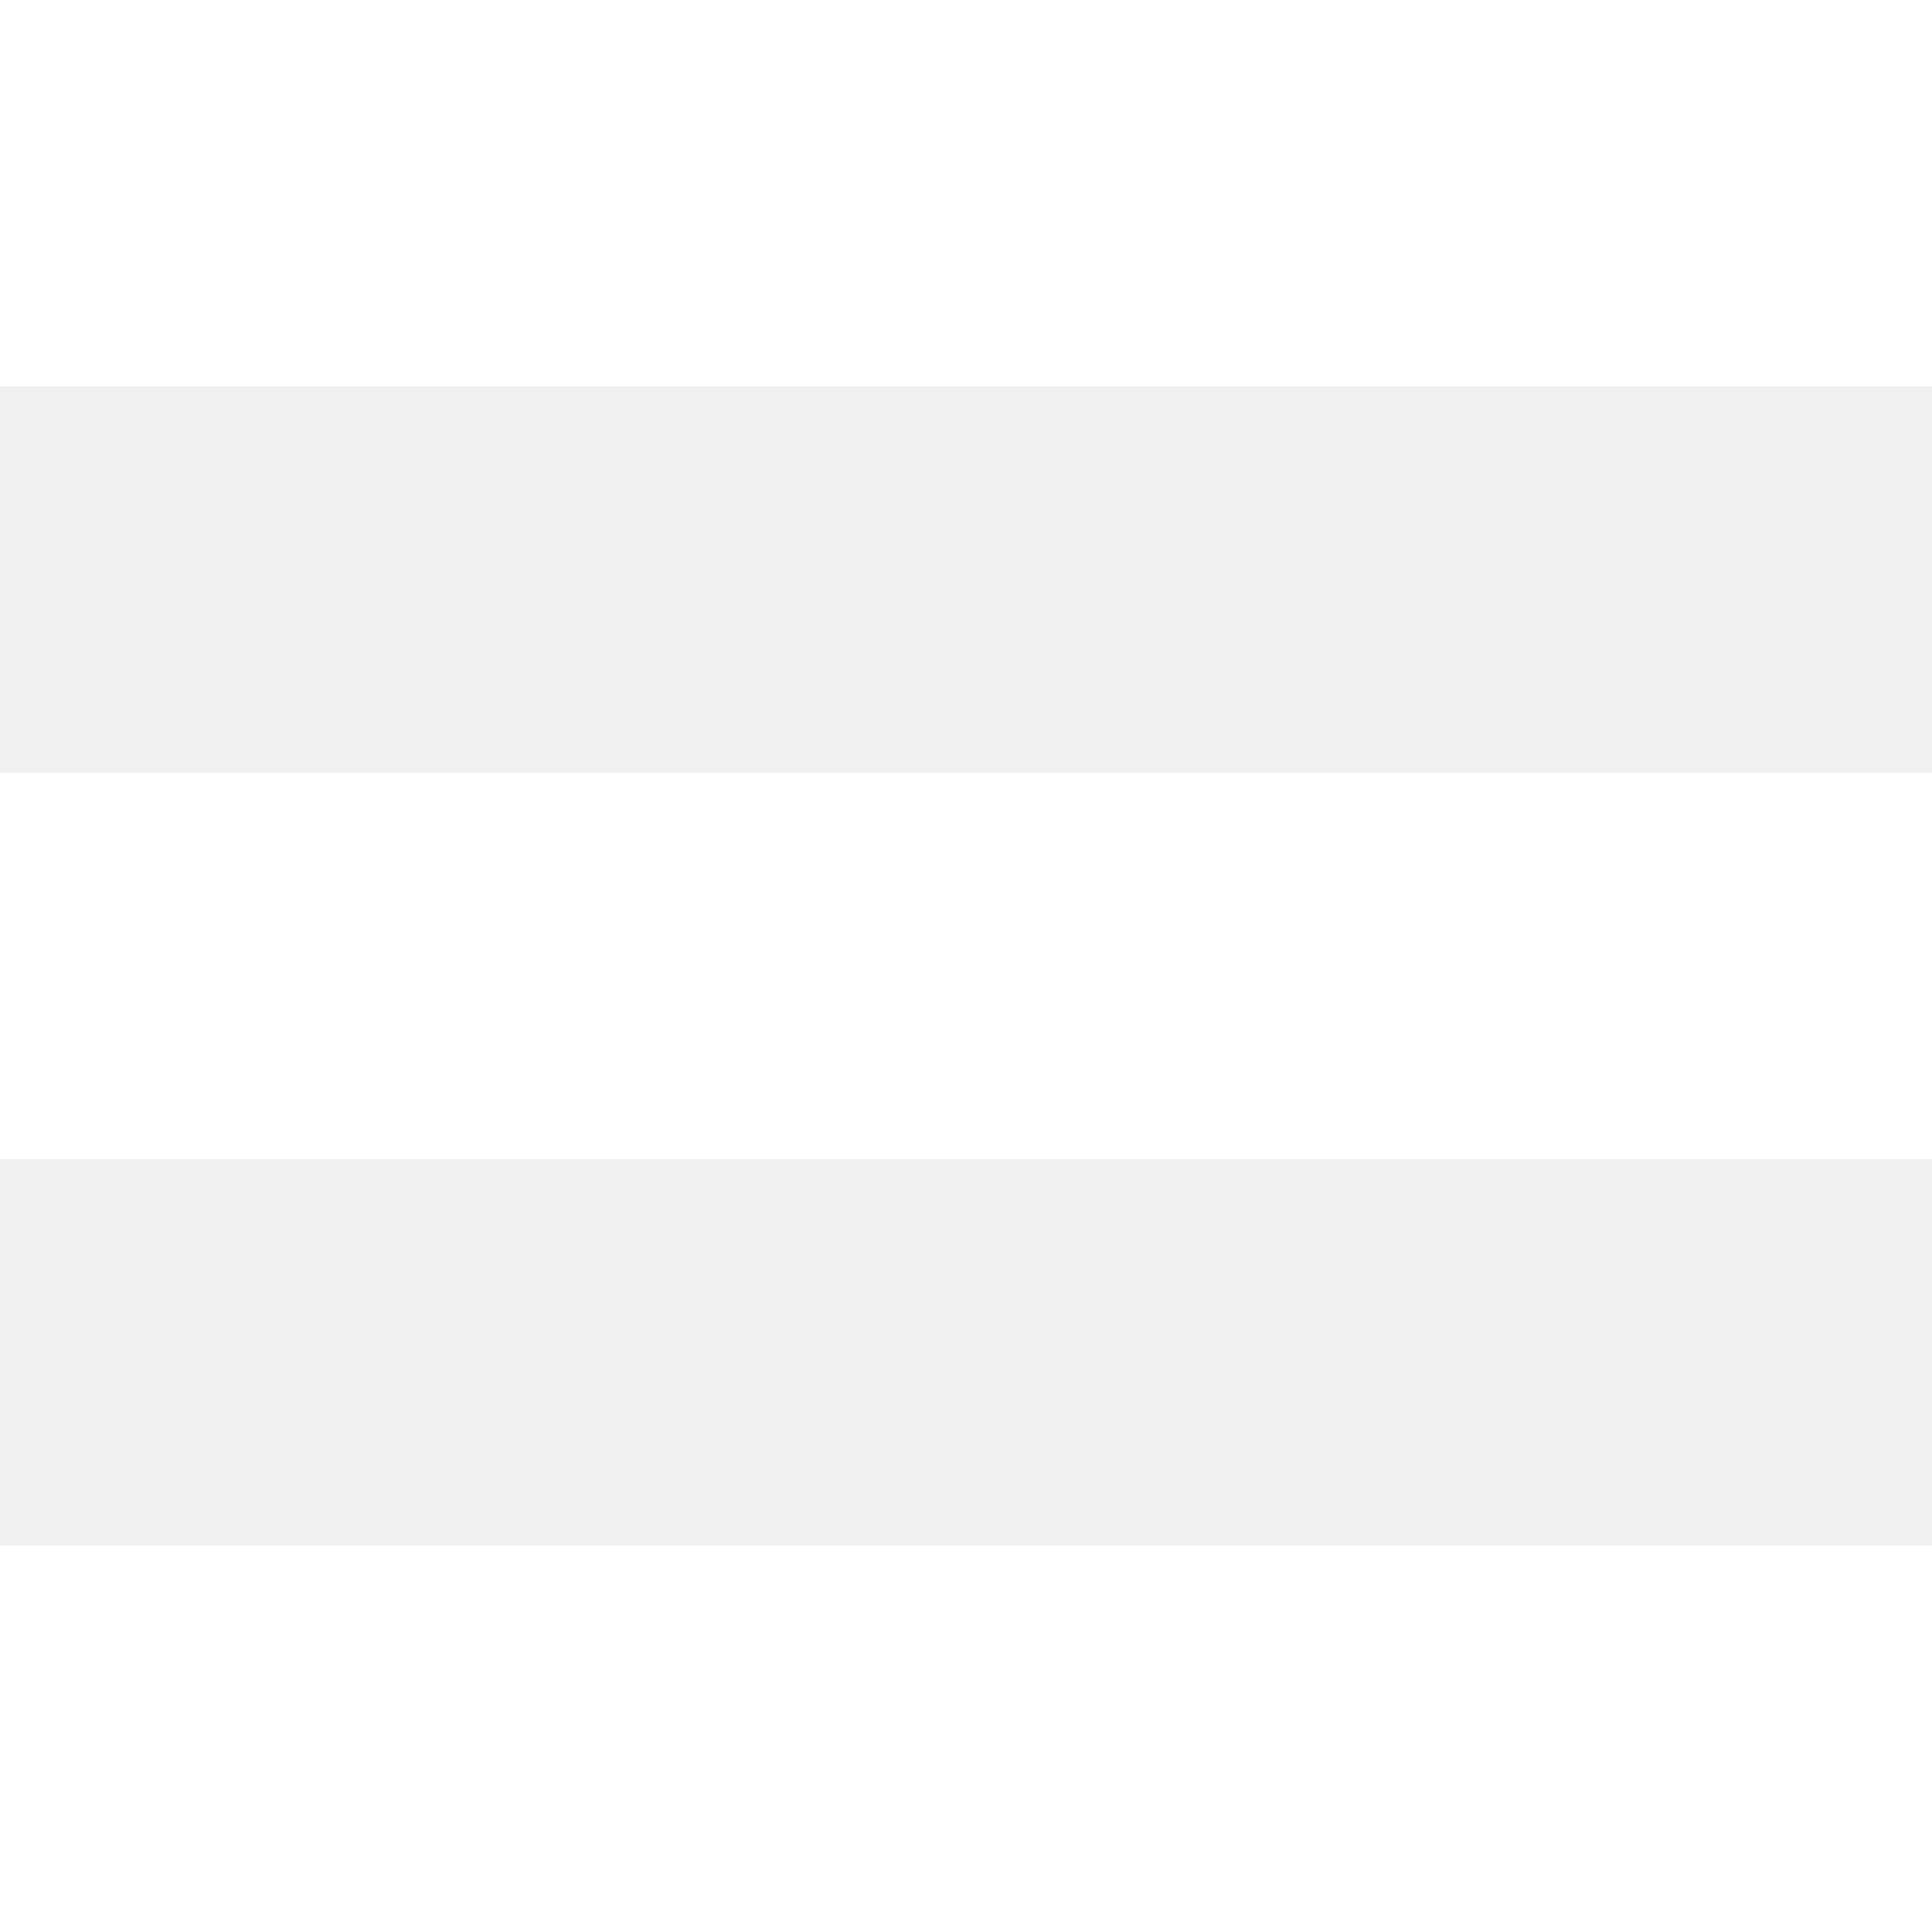
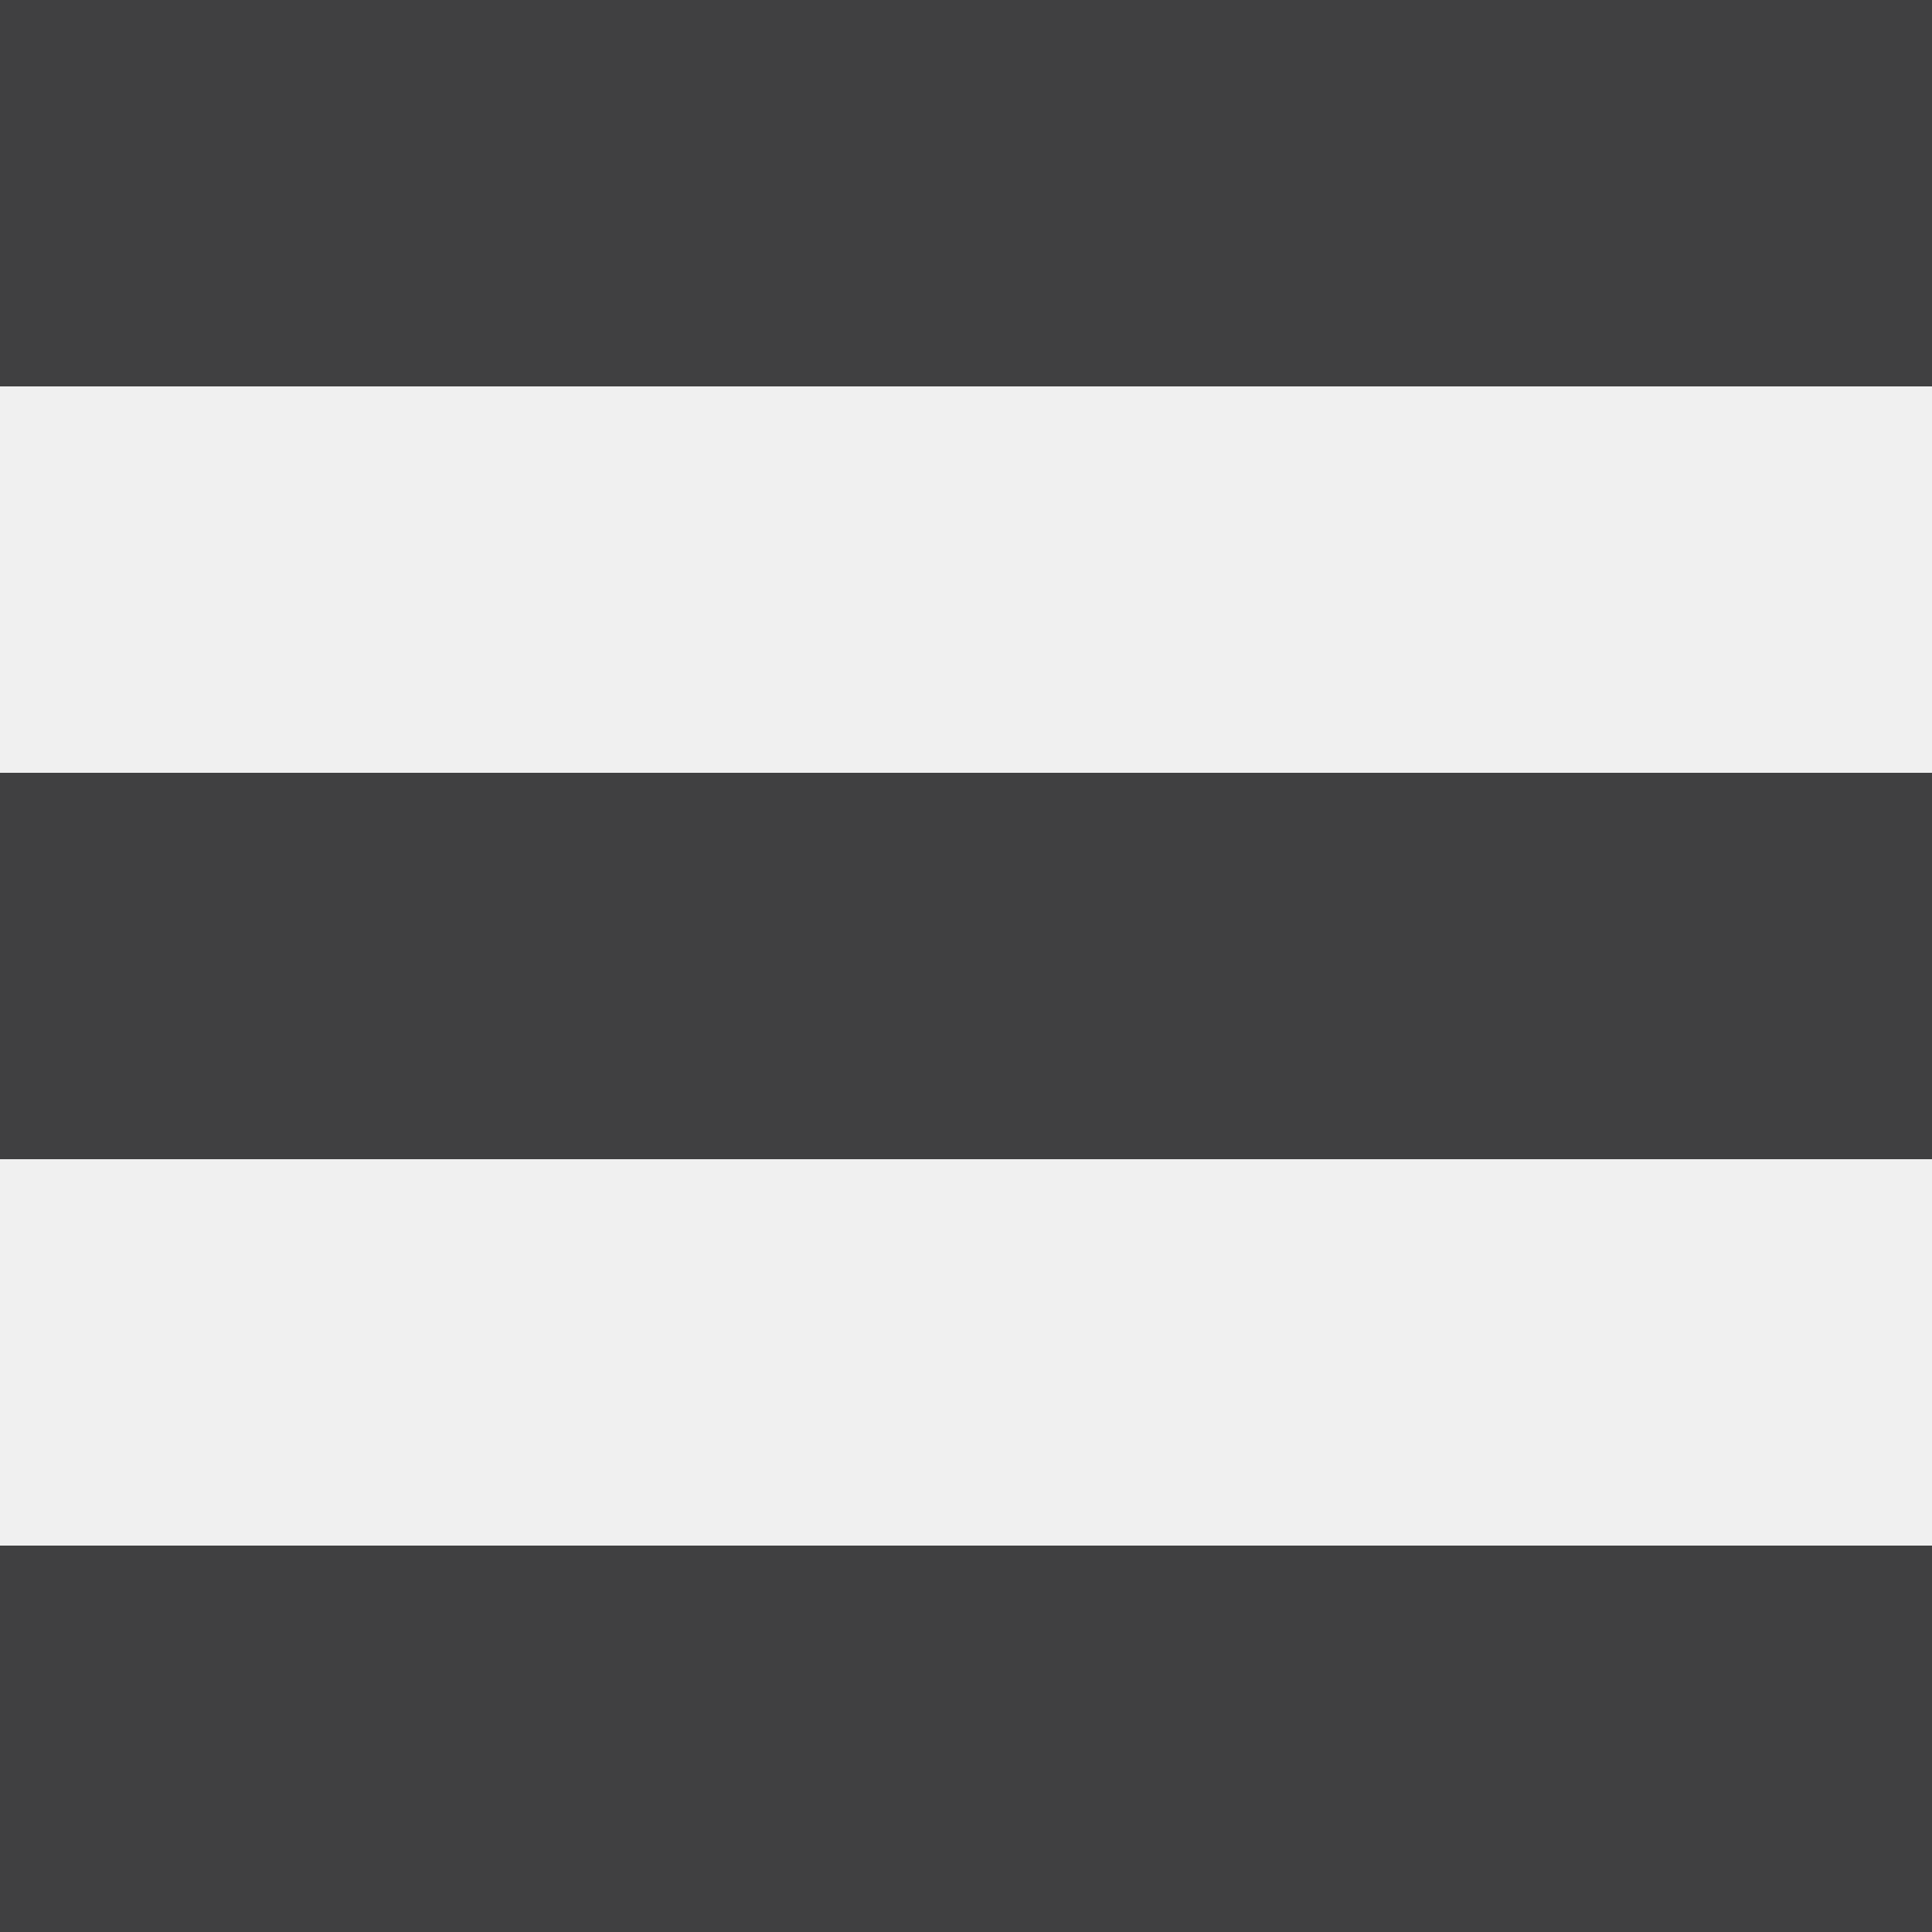
- <svg xmlns="http://www.w3.org/2000/svg" version="1.1" baseProfile="tiny" id="Layer_1" x="0px" y="0px" width="15px" height="15px" viewBox="0 0 15 15" xml:space="preserve">
-   <path fill-rule="evenodd" fill="#FFFFFF" d="M15,3H0V0h15V3z M15,6H0v3h15V6z M15,12H0v3h15V12z" />
+ <svg xmlns="http://www.w3.org/2000/svg" version="1.1" id="Layer_1" x="0px" y="0px" viewBox="-292 73 15 15" enable-background="new -292 73 15 15" xml:space="preserve">
+   <path fill="#404041" d="M-277,76h-15v-3h15V76z M-277,79h-15v3h15V79z M-277,85h-15v3h15V85z" />
</svg>
